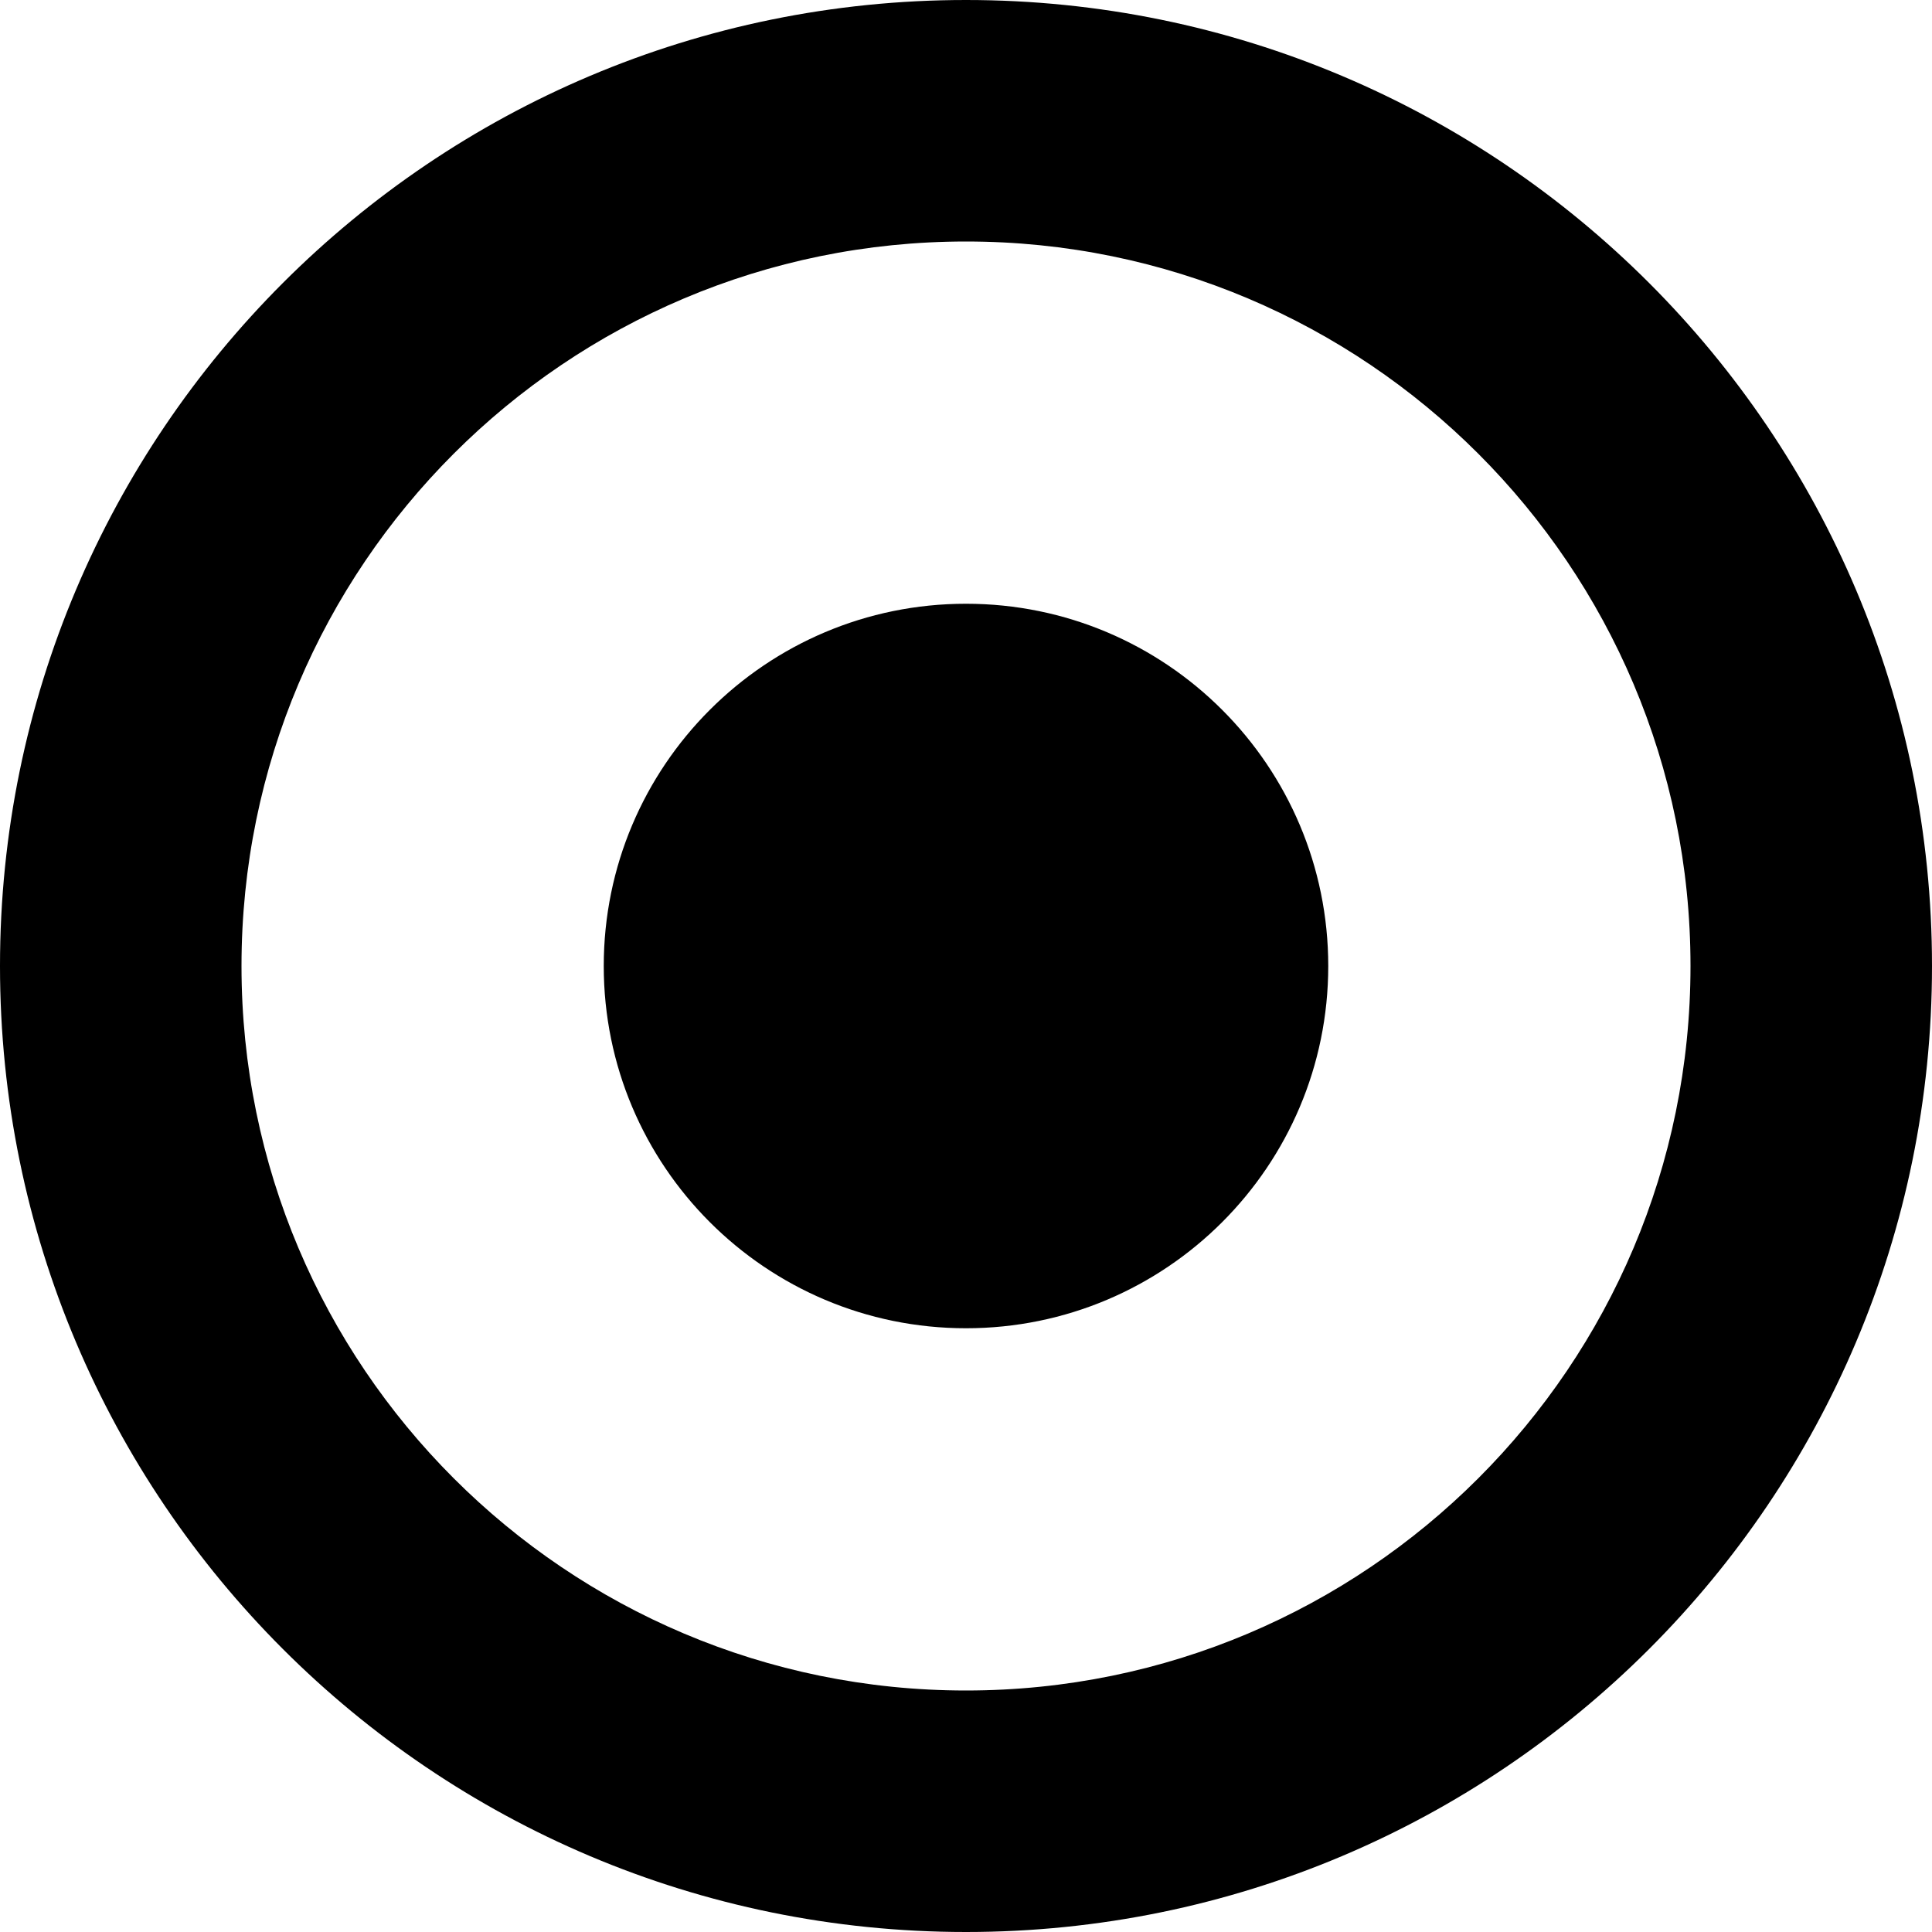
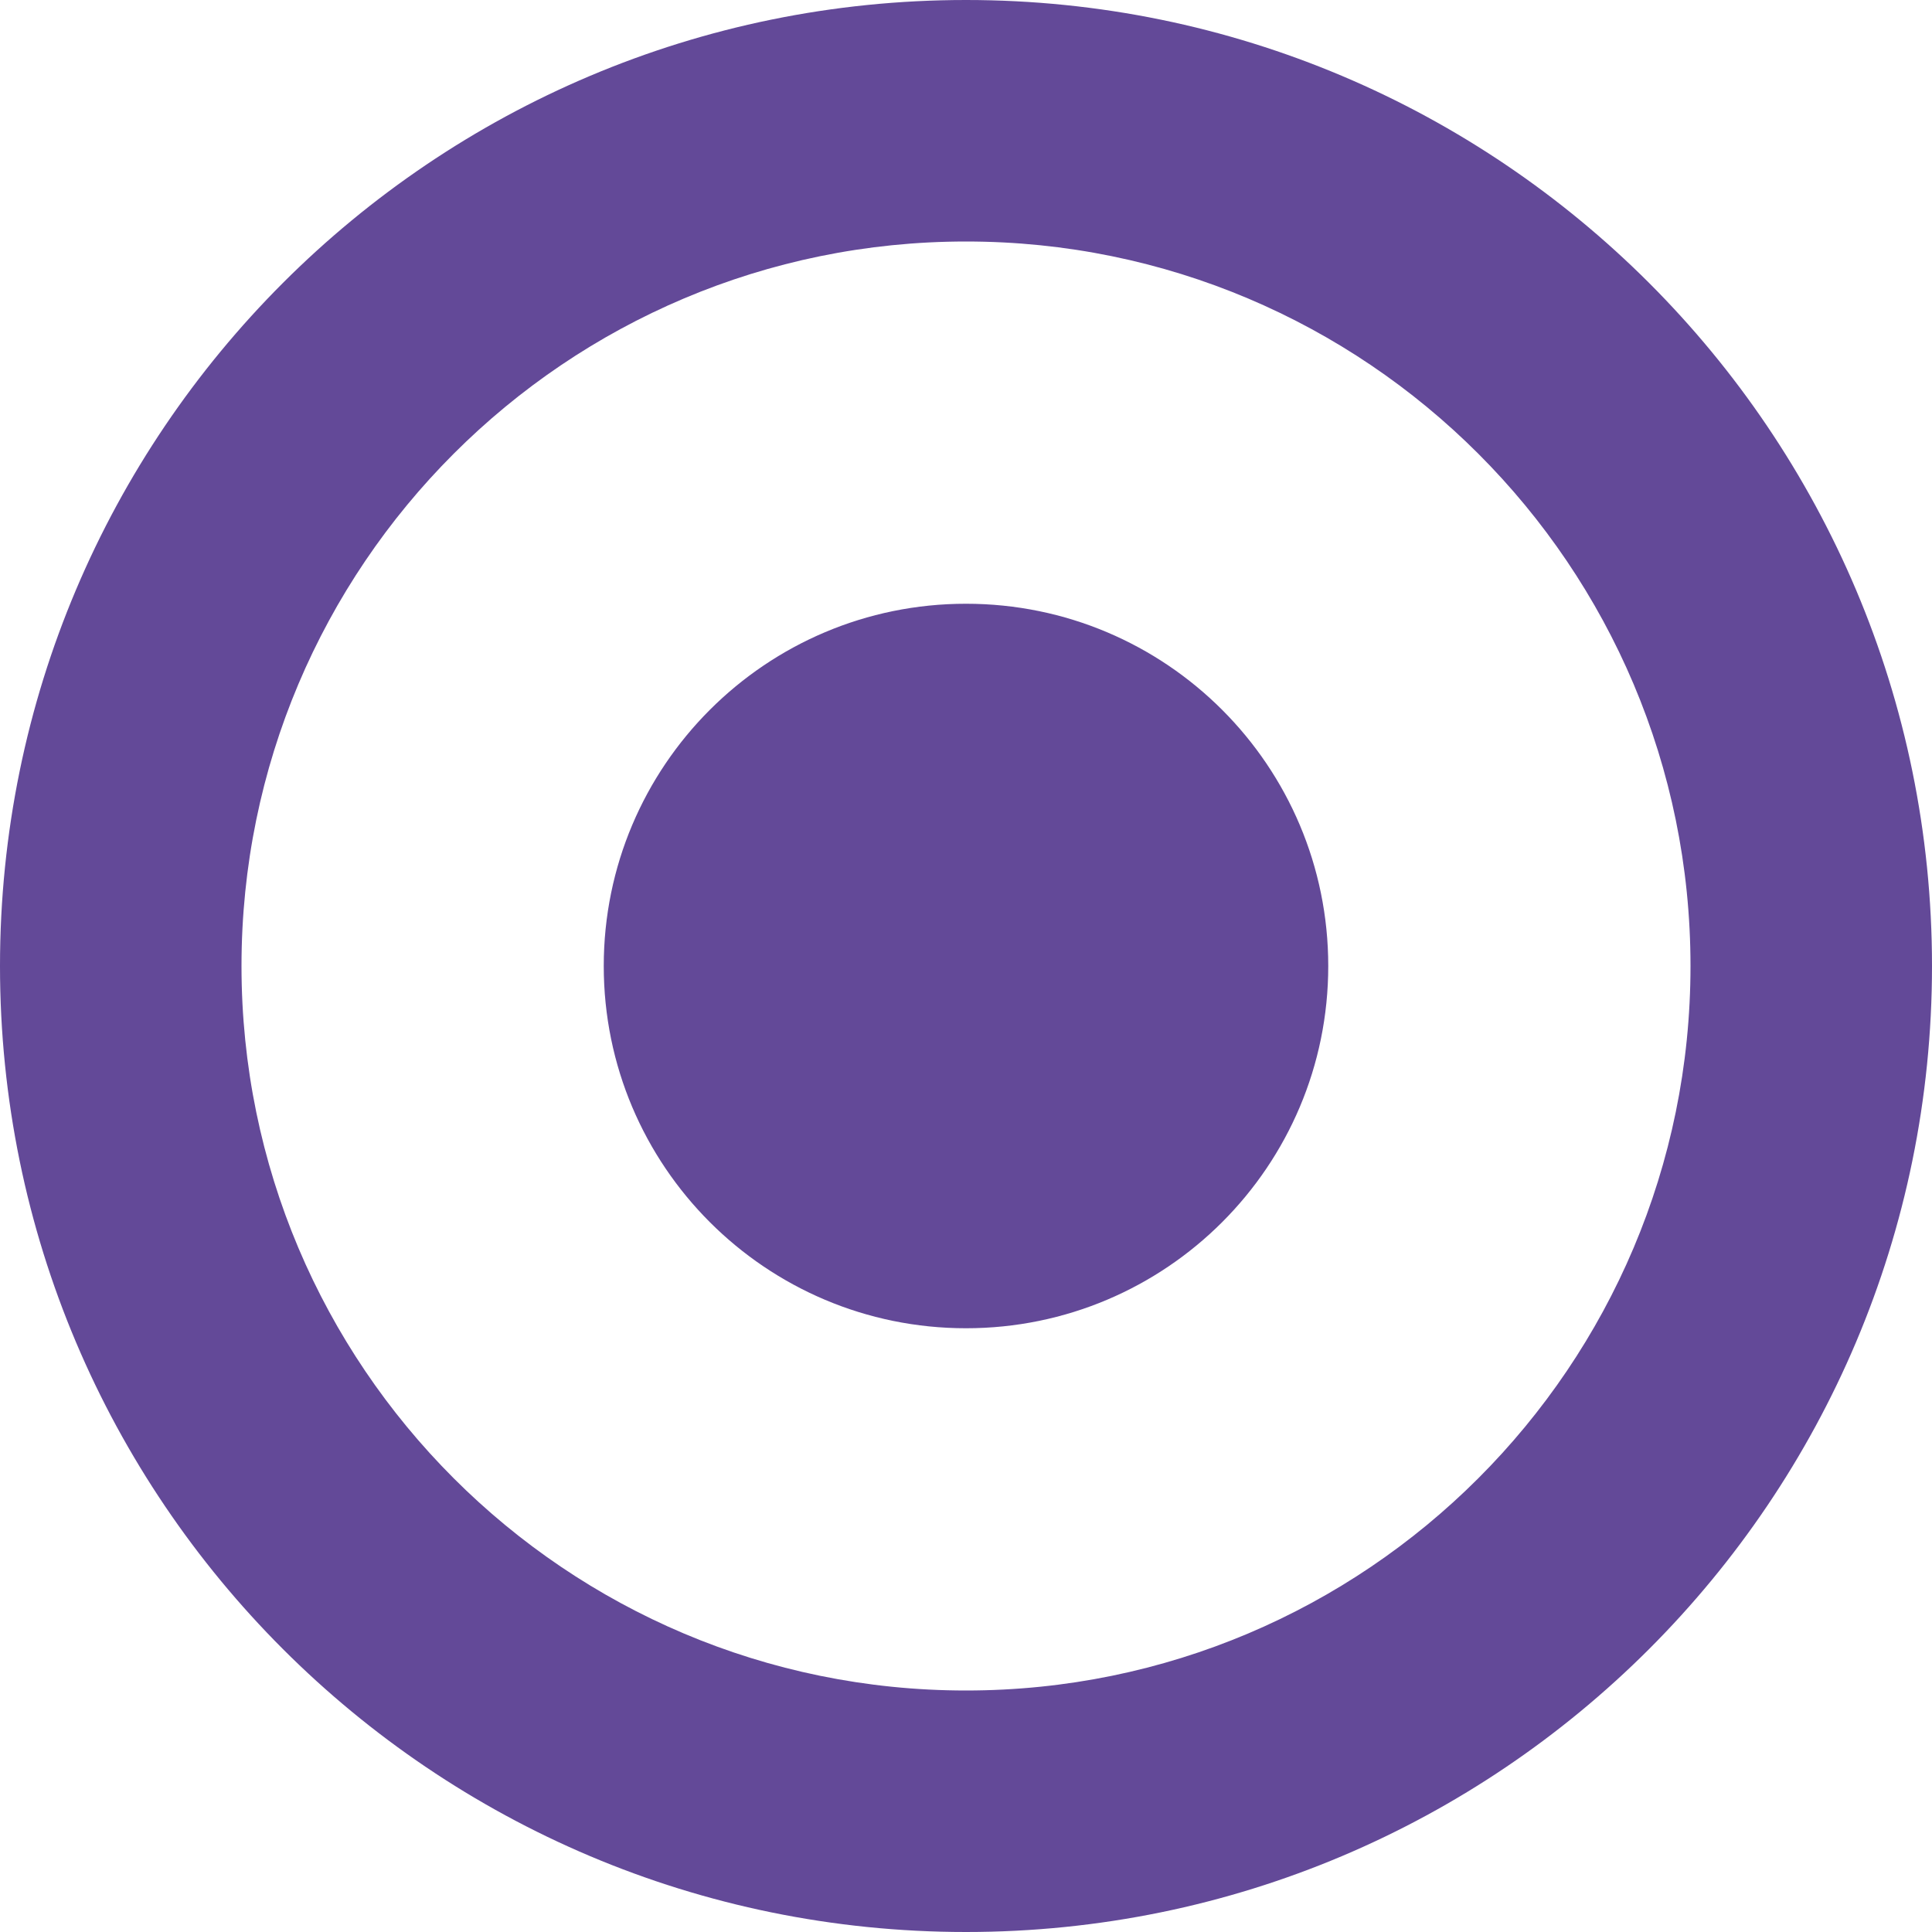
<svg xmlns="http://www.w3.org/2000/svg" version="1.1" width="32" height="32" viewBox="0 0 32 32">
-   <path d="M16 0c-8.837 0-16 7.163-16 16s7.163 16 16 16 16-7.163 16-16-7.163-16-16-16zM16 28c-6.627 0-12-5.373-12-12s5.373-12 12-12c6.627 0 12 5.373 12 12s-5.373 12-12 12zM10 16c0-3.314 2.686-6 6-6s6 2.686 6 6c0 3.314-2.686 6-6 6s-6-2.686-6-6z" />
+   <path fill="#634998" d="M16 0c-8.837 0-16 7.163-16 16s7.163 16 16 16 16-7.163 16-16-7.163-16-16-16zM16 28c-6.627 0-12-5.373-12-12s5.373-12 12-12c6.627 0 12 5.373 12 12s-5.373 12-12 12zM10 16c0-3.314 2.686-6 6-6s6 2.686 6 6c0 3.314-2.686 6-6 6s-6-2.686-6-6z" />
</svg>
